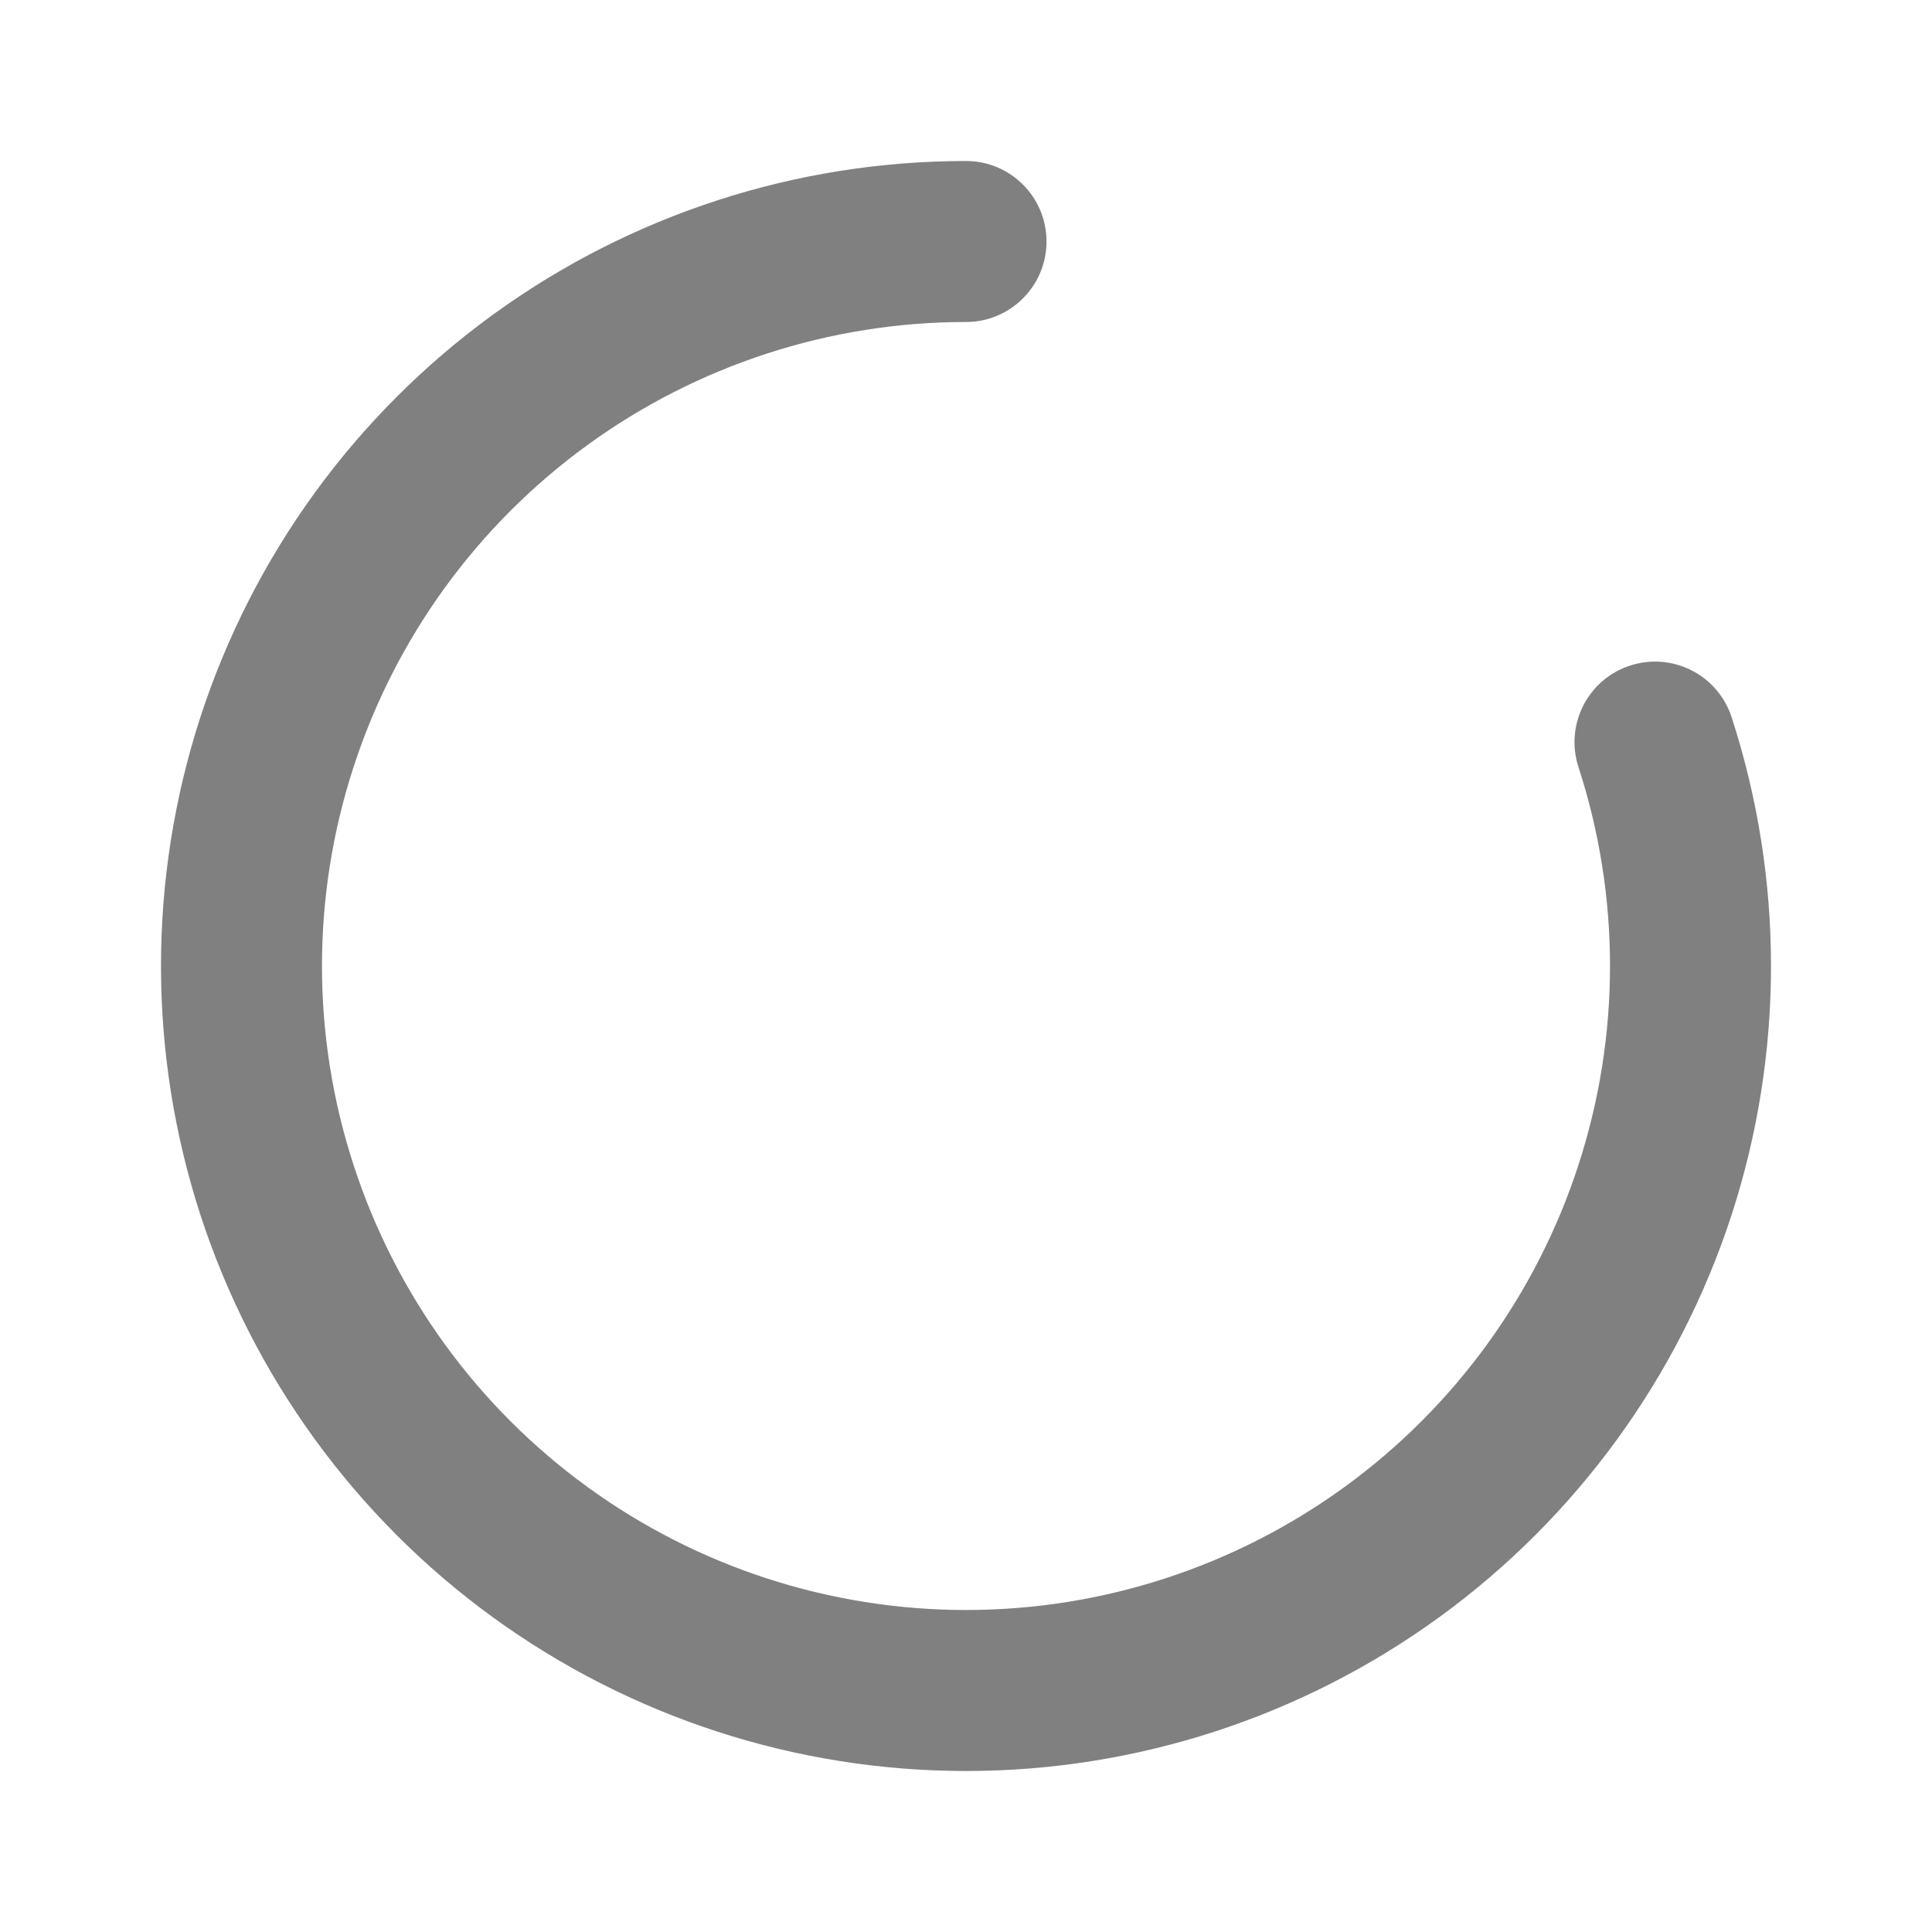
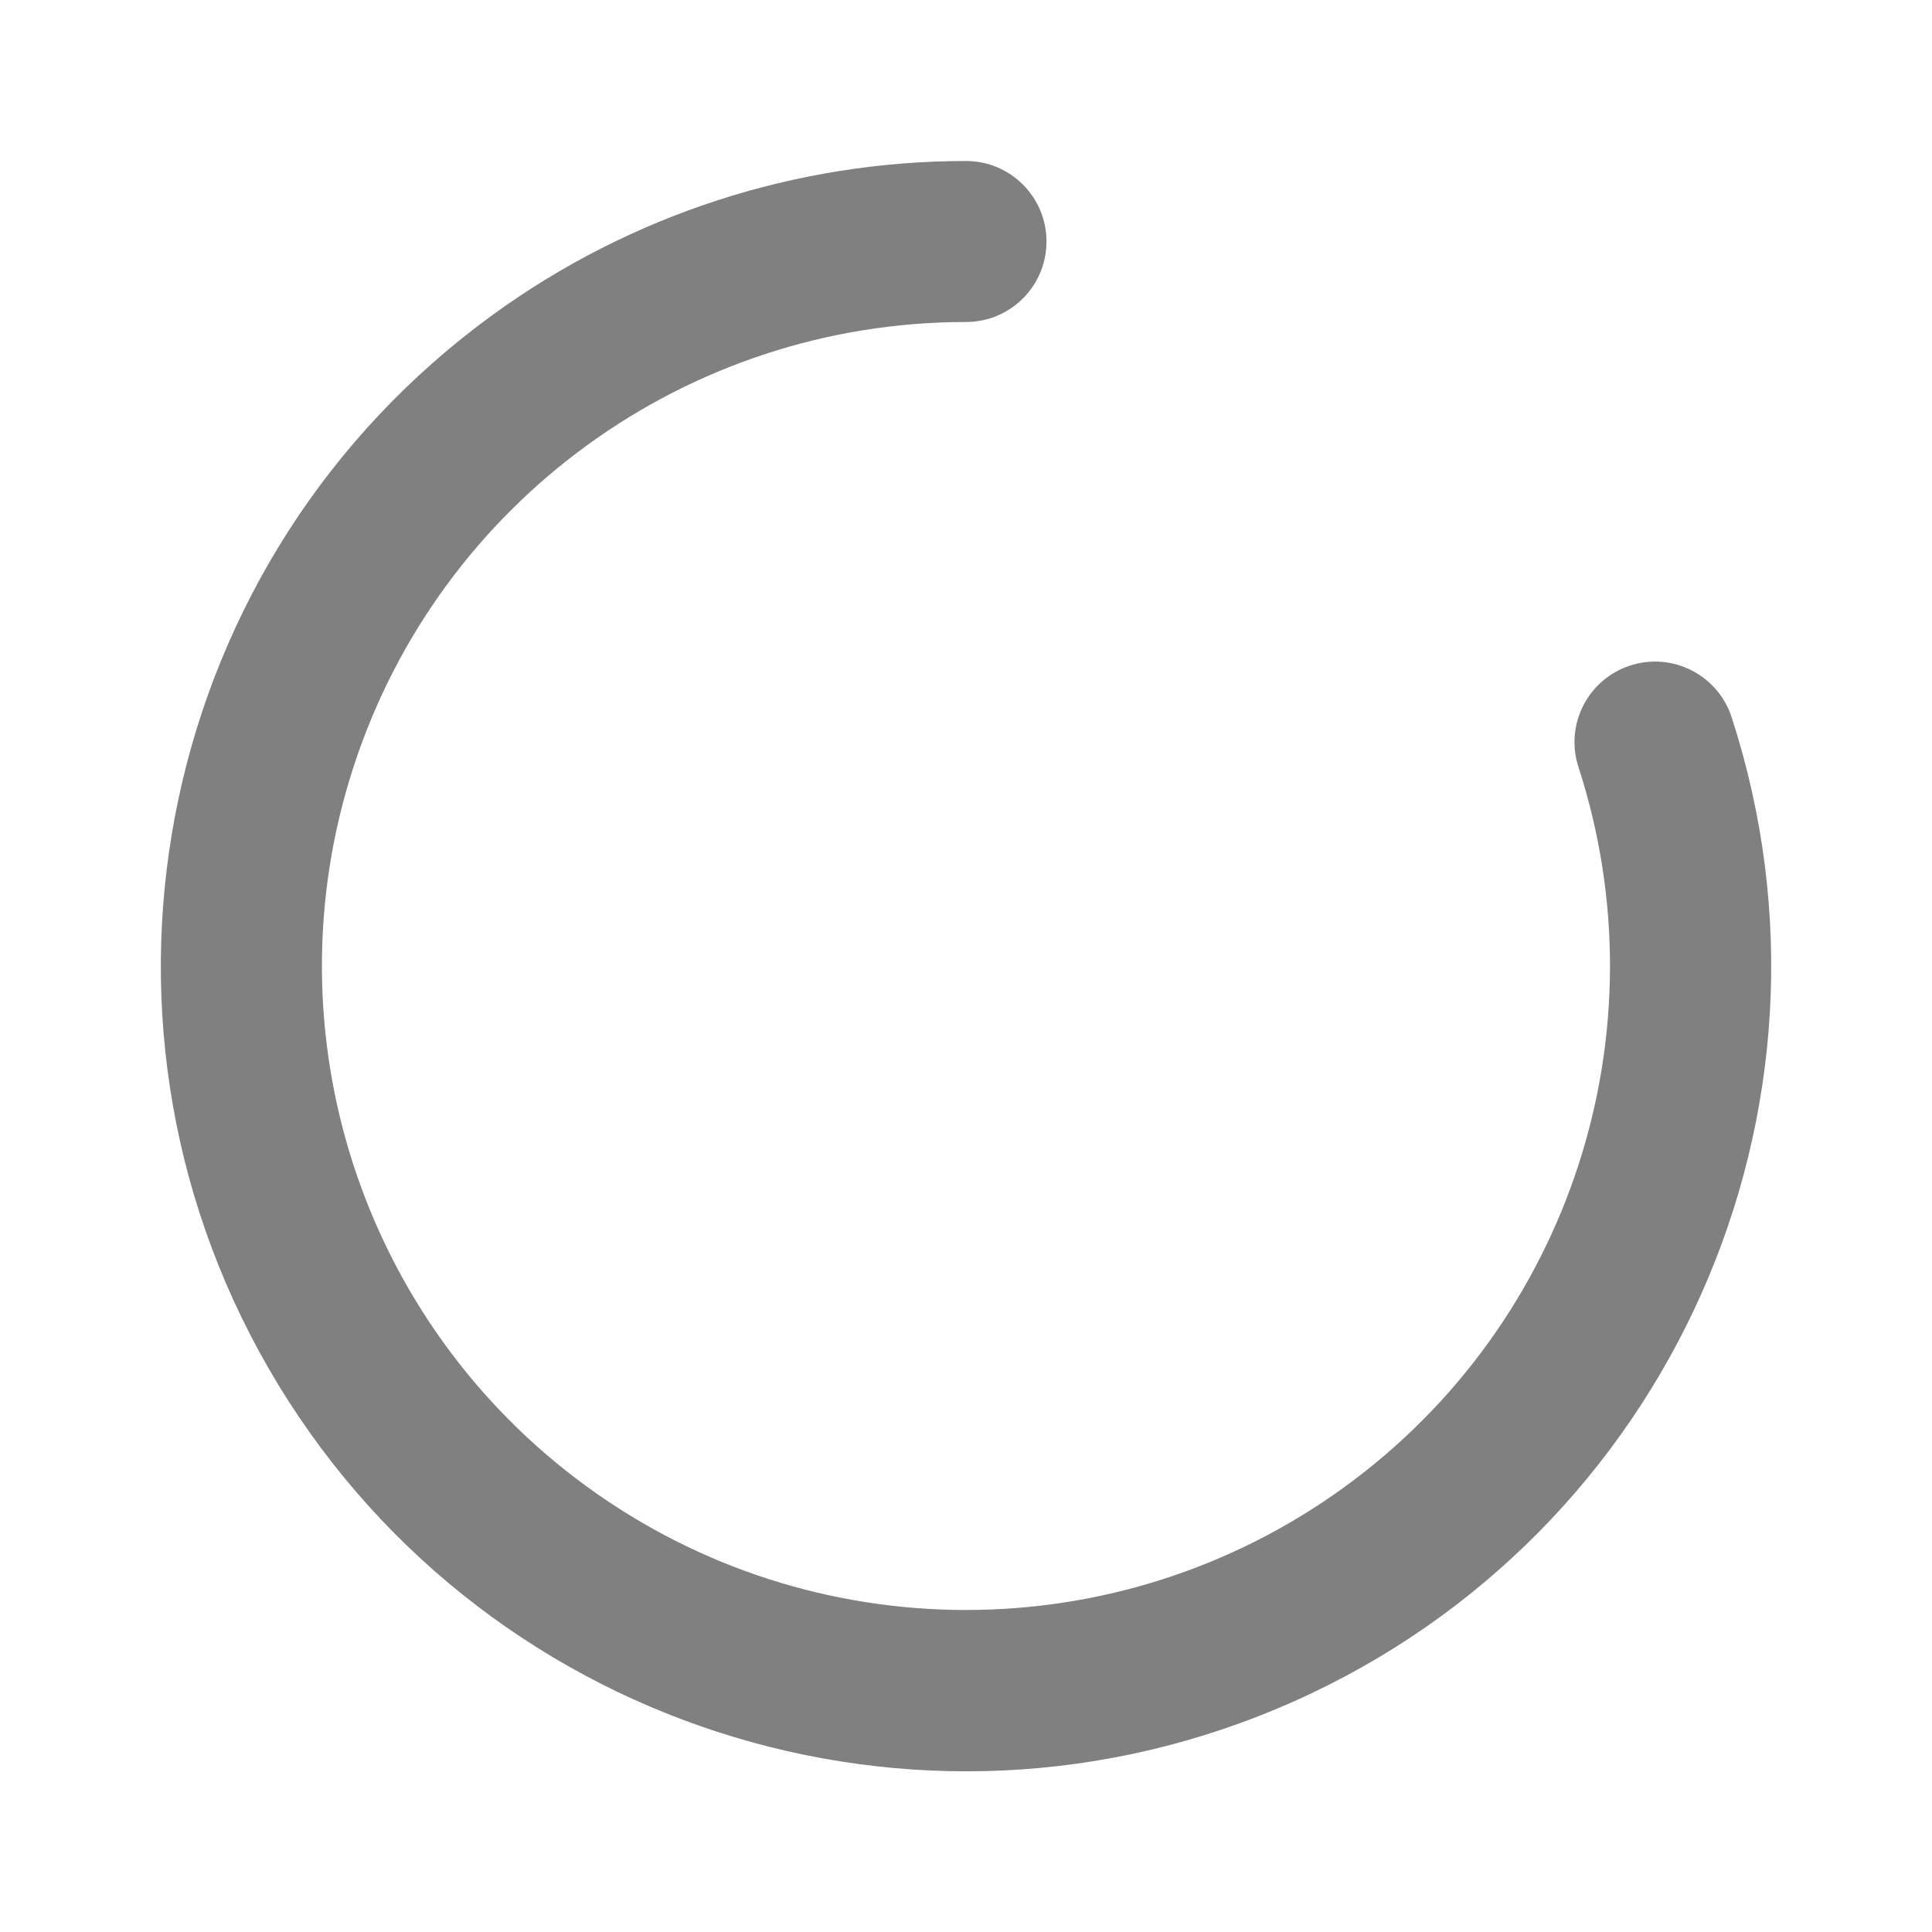
- <svg xmlns="http://www.w3.org/2000/svg" width="24" height="24" viewBox="0 0 24 24" fill="none">
-   <path fill-rule="evenodd" clip-rule="evenodd" d="M6.122 3.91C7.831 2.668 9.888 2 12 2C12.552 2 13 2.447 13 3C13 3.552 12.552 4 12 4C10.311 4 8.665 4.535 7.298 5.528C5.931 6.521 4.914 7.921 4.392 9.528C3.869 11.134 3.869 12.865 4.392 14.472C4.914 16.079 5.931 17.479 7.298 18.472C8.665 19.465 10.311 20 12 20C13.689 20 15.335 19.465 16.702 18.472C18.069 17.479 19.086 16.079 19.608 14.472C20.131 12.865 20.131 11.134 19.608 9.528C19.438 9.002 19.725 8.438 20.25 8.268C20.776 8.097 21.34 8.384 21.511 8.91C22.163 10.918 22.163 13.082 21.511 15.09C20.858 17.098 19.586 18.849 17.878 20.09C16.169 21.331 14.112 22 12 22C9.888 22 7.831 21.331 6.122 20.09C4.414 18.849 3.142 17.098 2.489 15.09C1.837 13.082 1.837 10.918 2.489 8.91C3.142 6.901 4.414 5.151 6.122 3.91Z" fill="#808080" />
+ <svg xmlns="http://www.w3.org/2000/svg" width="24" height="24" fill="none">
+   <path fill-rule="evenodd" clip-rule="evenodd" d="M6.122 3.91A10 10 0 0112 2a1 1 0 110 2 8 8 0 107.608 5.528 1 1 0 111.903-.618 10.001 10.001 0 11-15.389-5z" fill="gray" />
</svg>
